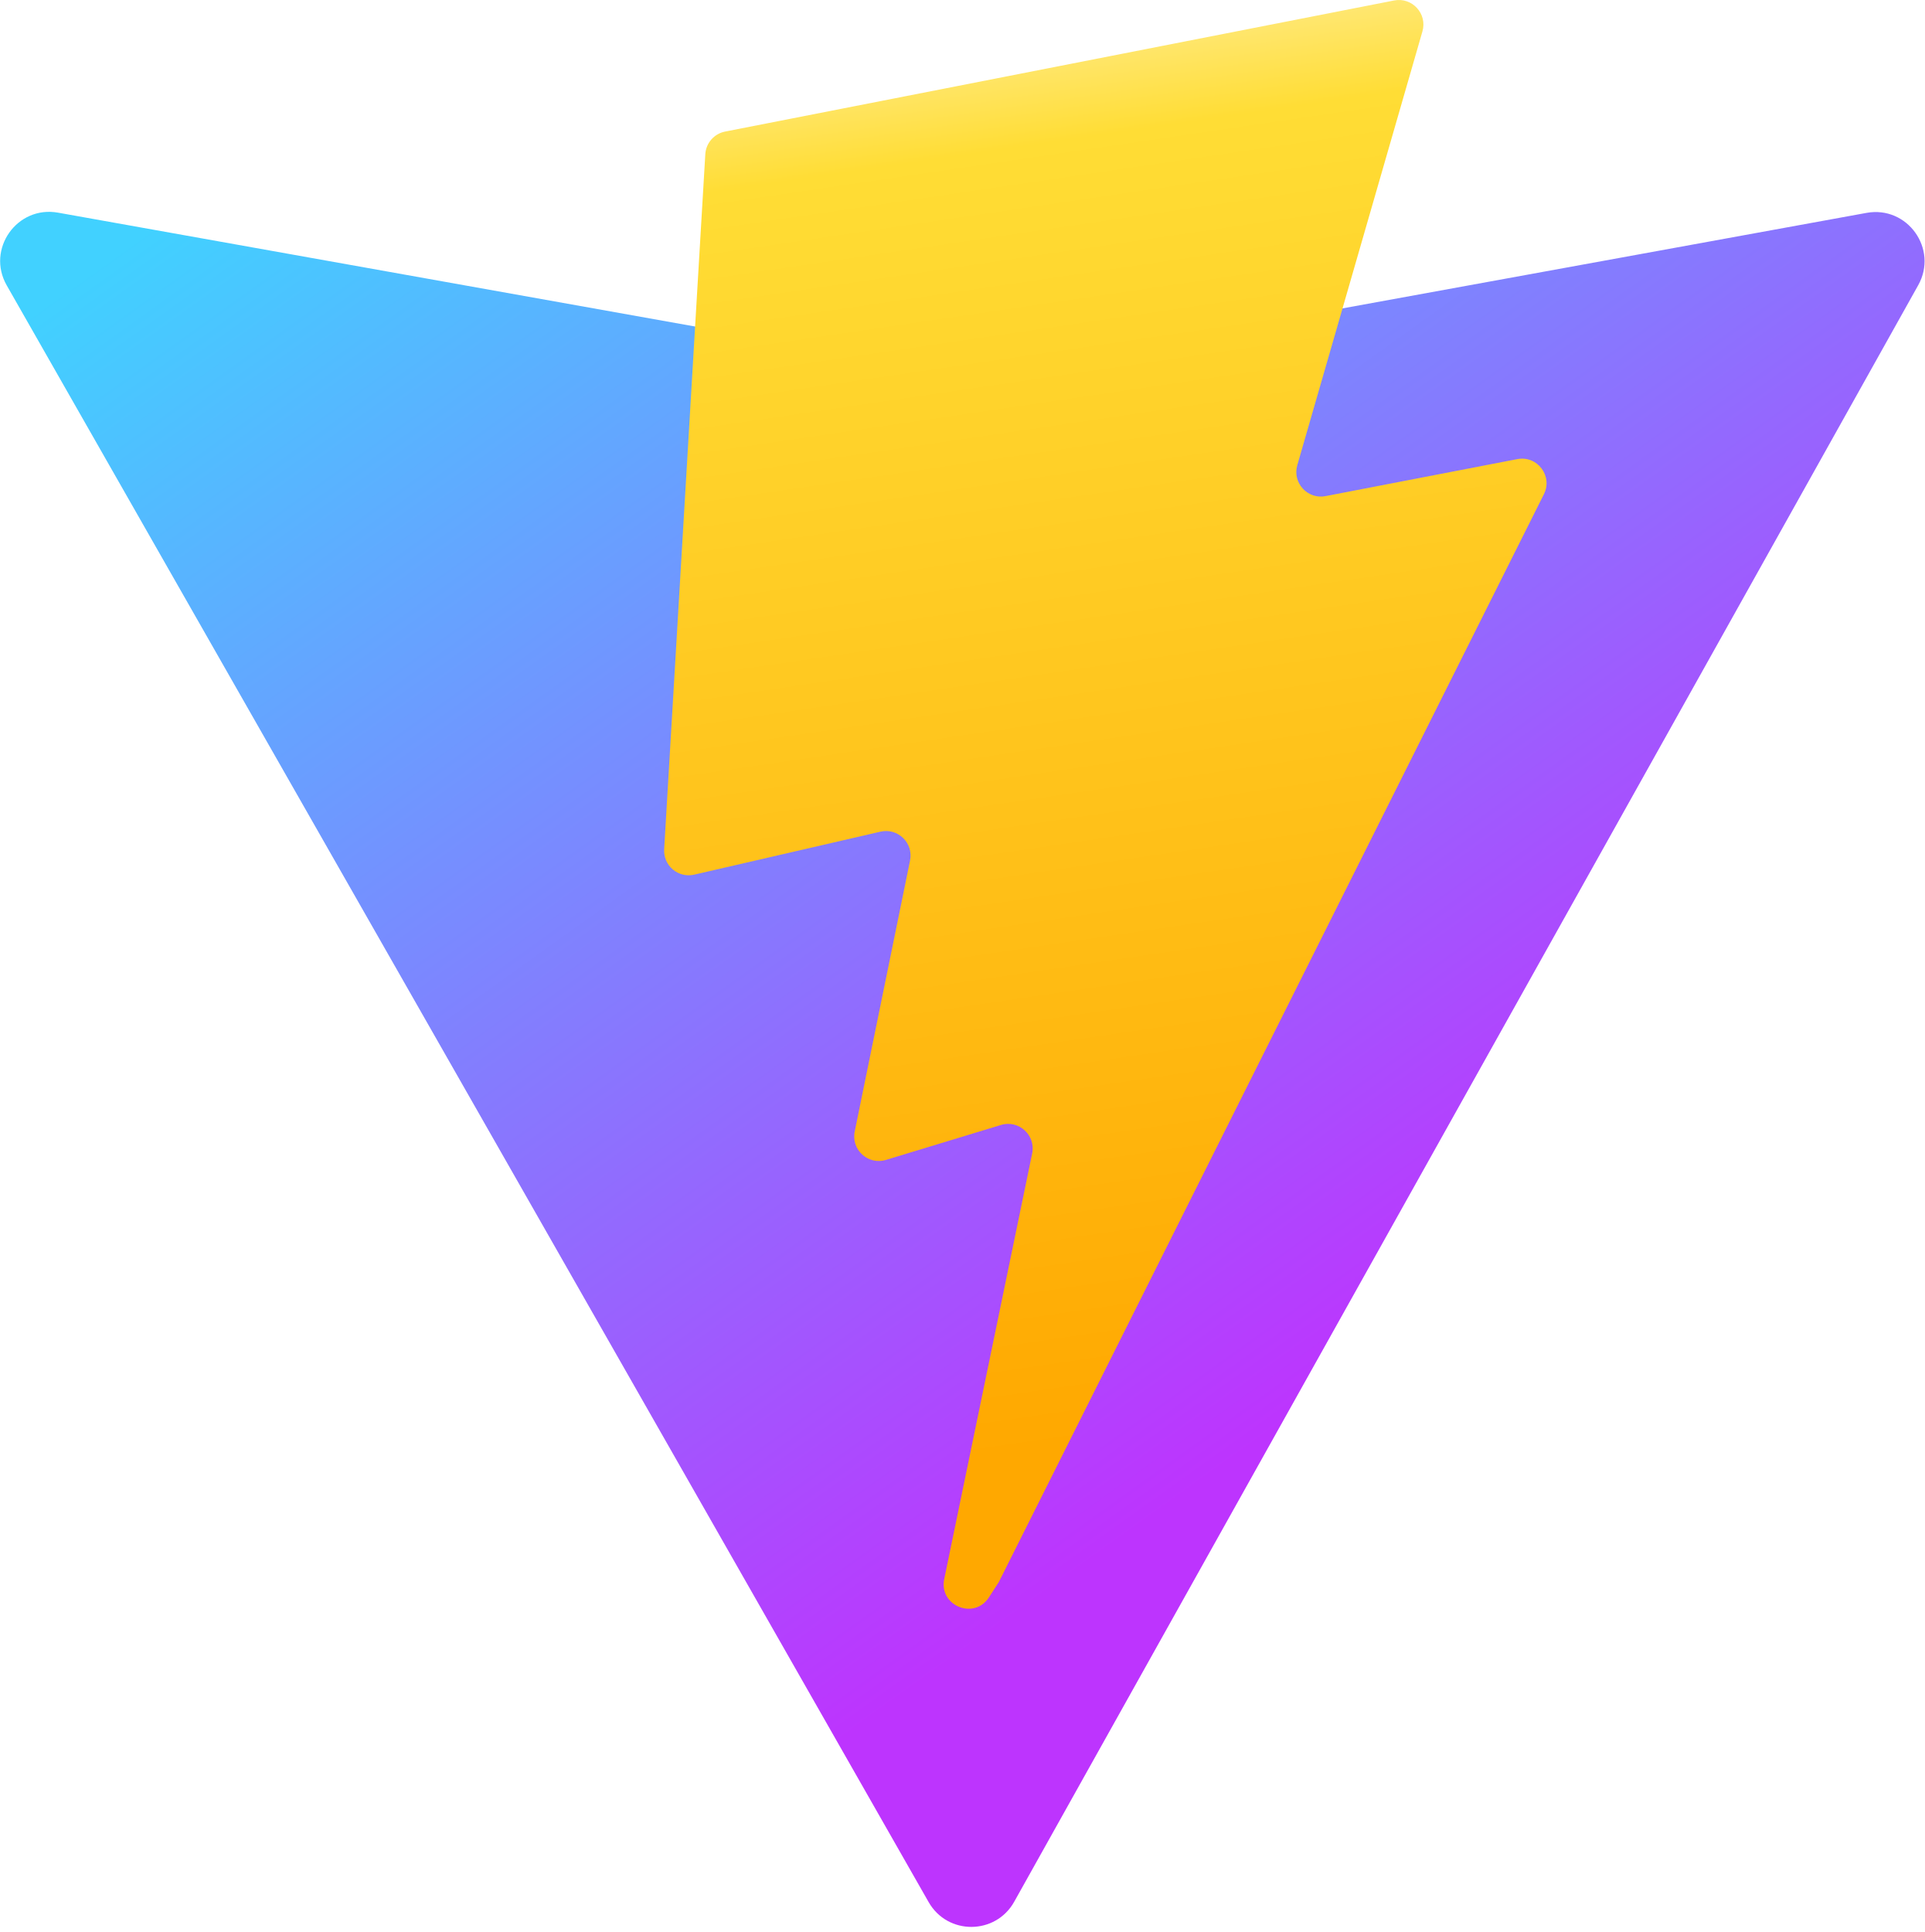
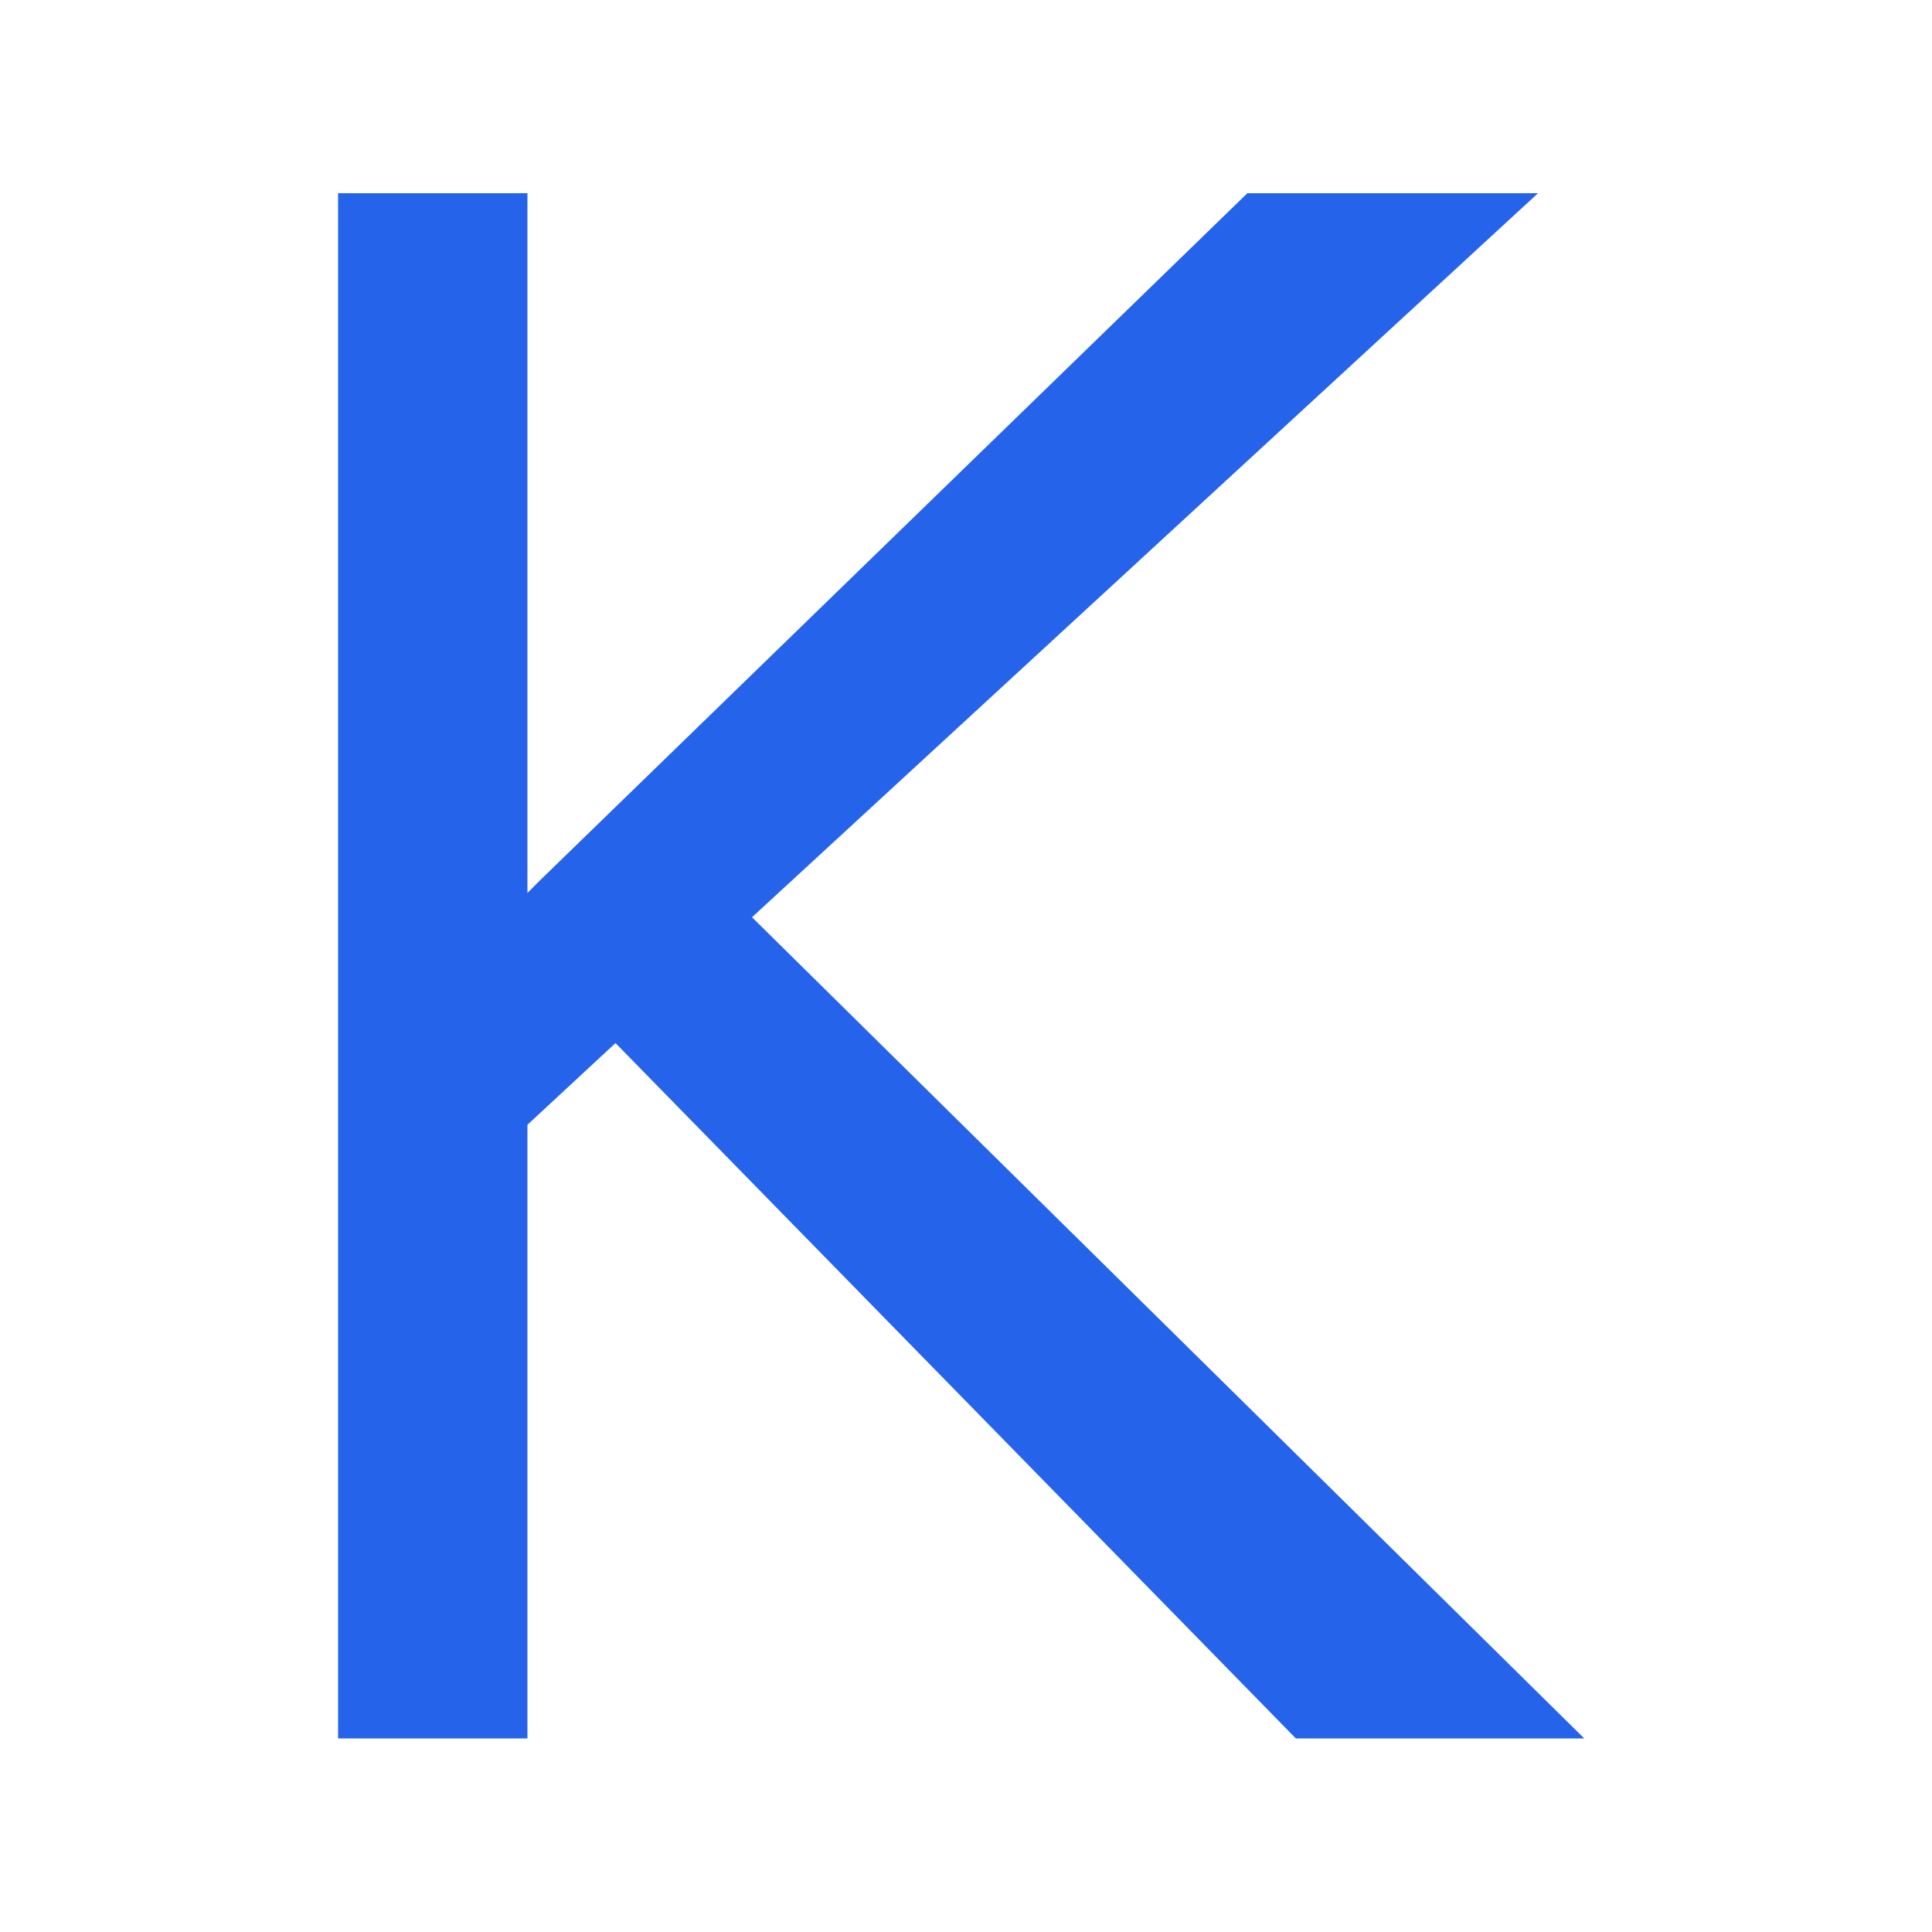
- <svg xmlns="http://www.w3.org/2000/svg" aria-hidden="true" role="img" class="iconify iconify--logos" width="31.88" height="32" preserveAspectRatio="xMidYMid meet" viewBox="0 0 256 257">
-   <defs>
-     <linearGradient id="IconifyId1813088fe1fbc01fb466" x1="-.828%" x2="57.636%" y1="7.652%" y2="78.411%">
-       <stop offset="0%" stop-color="#41D1FF" />
-       <stop offset="100%" stop-color="#BD34FE" />
-     </linearGradient>
-     <linearGradient id="IconifyId1813088fe1fbc01fb467" x1="43.376%" x2="50.316%" y1="2.242%" y2="89.03%">
-       <stop offset="0%" stop-color="#FFEA83" />
-       <stop offset="8.333%" stop-color="#FFDD35" />
-       <stop offset="100%" stop-color="#FFA800" />
-     </linearGradient>
-   </defs>
-   <path fill="url(#IconifyId1813088fe1fbc01fb466)" d="M255.153 37.938L134.897 252.976c-2.483 4.44-8.862 4.466-11.382.048L.875 37.958c-2.746-4.814 1.371-10.646 6.827-9.67l120.385 21.517a6.537 6.537 0 0 0 2.322-.004l117.867-21.483c5.438-.991 9.574 4.796 6.877 9.62Z" />
-   <path fill="url(#IconifyId1813088fe1fbc01fb467)" d="M185.432.063L96.44 17.501a3.268 3.268 0 0 0-2.634 3.014l-5.474 92.456a3.268 3.268 0 0 0 3.997 3.378l24.777-5.718c2.318-.535 4.413 1.507 3.936 3.838l-7.361 36.047c-.495 2.426 1.782 4.5 4.151 3.78l15.304-4.649c2.372-.72 4.652 1.36 4.15 3.788l-11.698 56.621c-.732 3.542 3.979 5.473 5.943 2.437l1.313-2.028l72.516-144.72c1.215-2.423-.88-5.186-3.54-4.672l-25.505 4.922c-2.396.462-4.435-1.77-3.759-4.114l16.646-57.705c.677-2.35-1.37-4.583-3.769-4.113Z" />
+ <svg xmlns="http://www.w3.org/2000/svg" width="200" height="200" viewBox="0 0 200 200" fill="none">
+   <path d="M164 179.96L77.848 94.953L159.214 20H129.129L55.968 91.068L54.601 92.439V20H35V179.96H54.601V116.433L63.717 107.978L134.143 179.96H164Z" fill="#2563EB" />
</svg>
